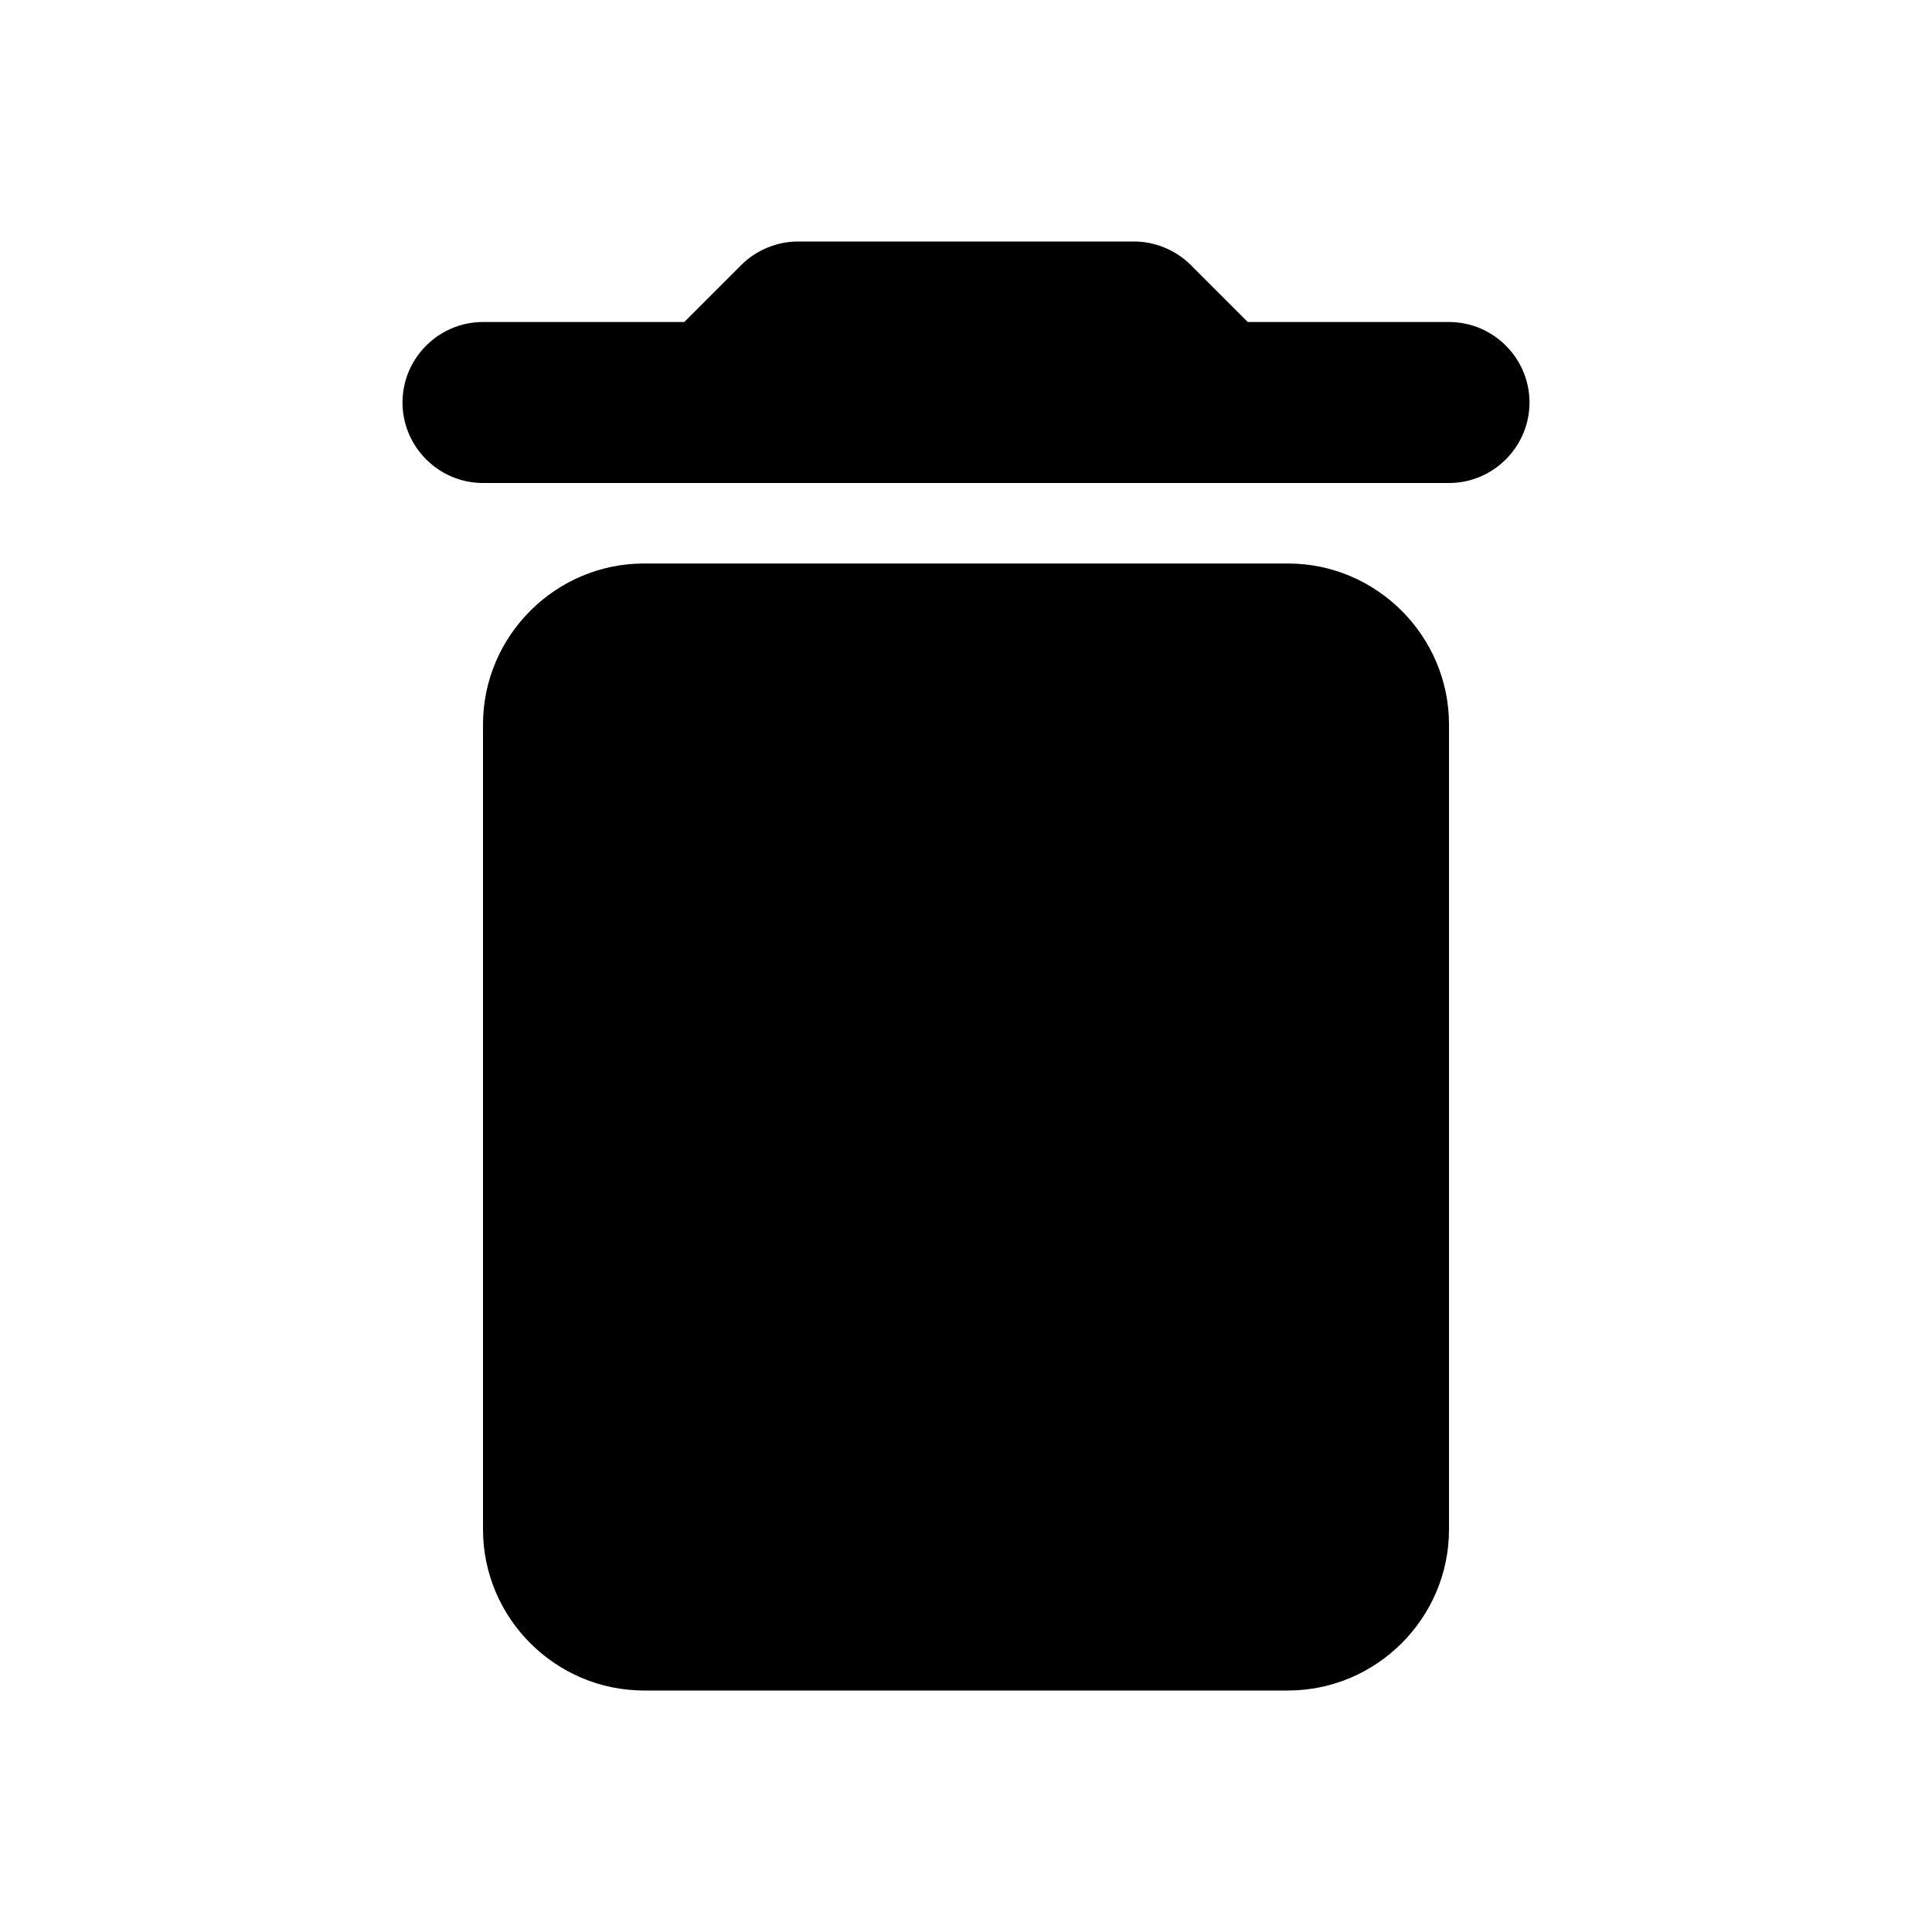
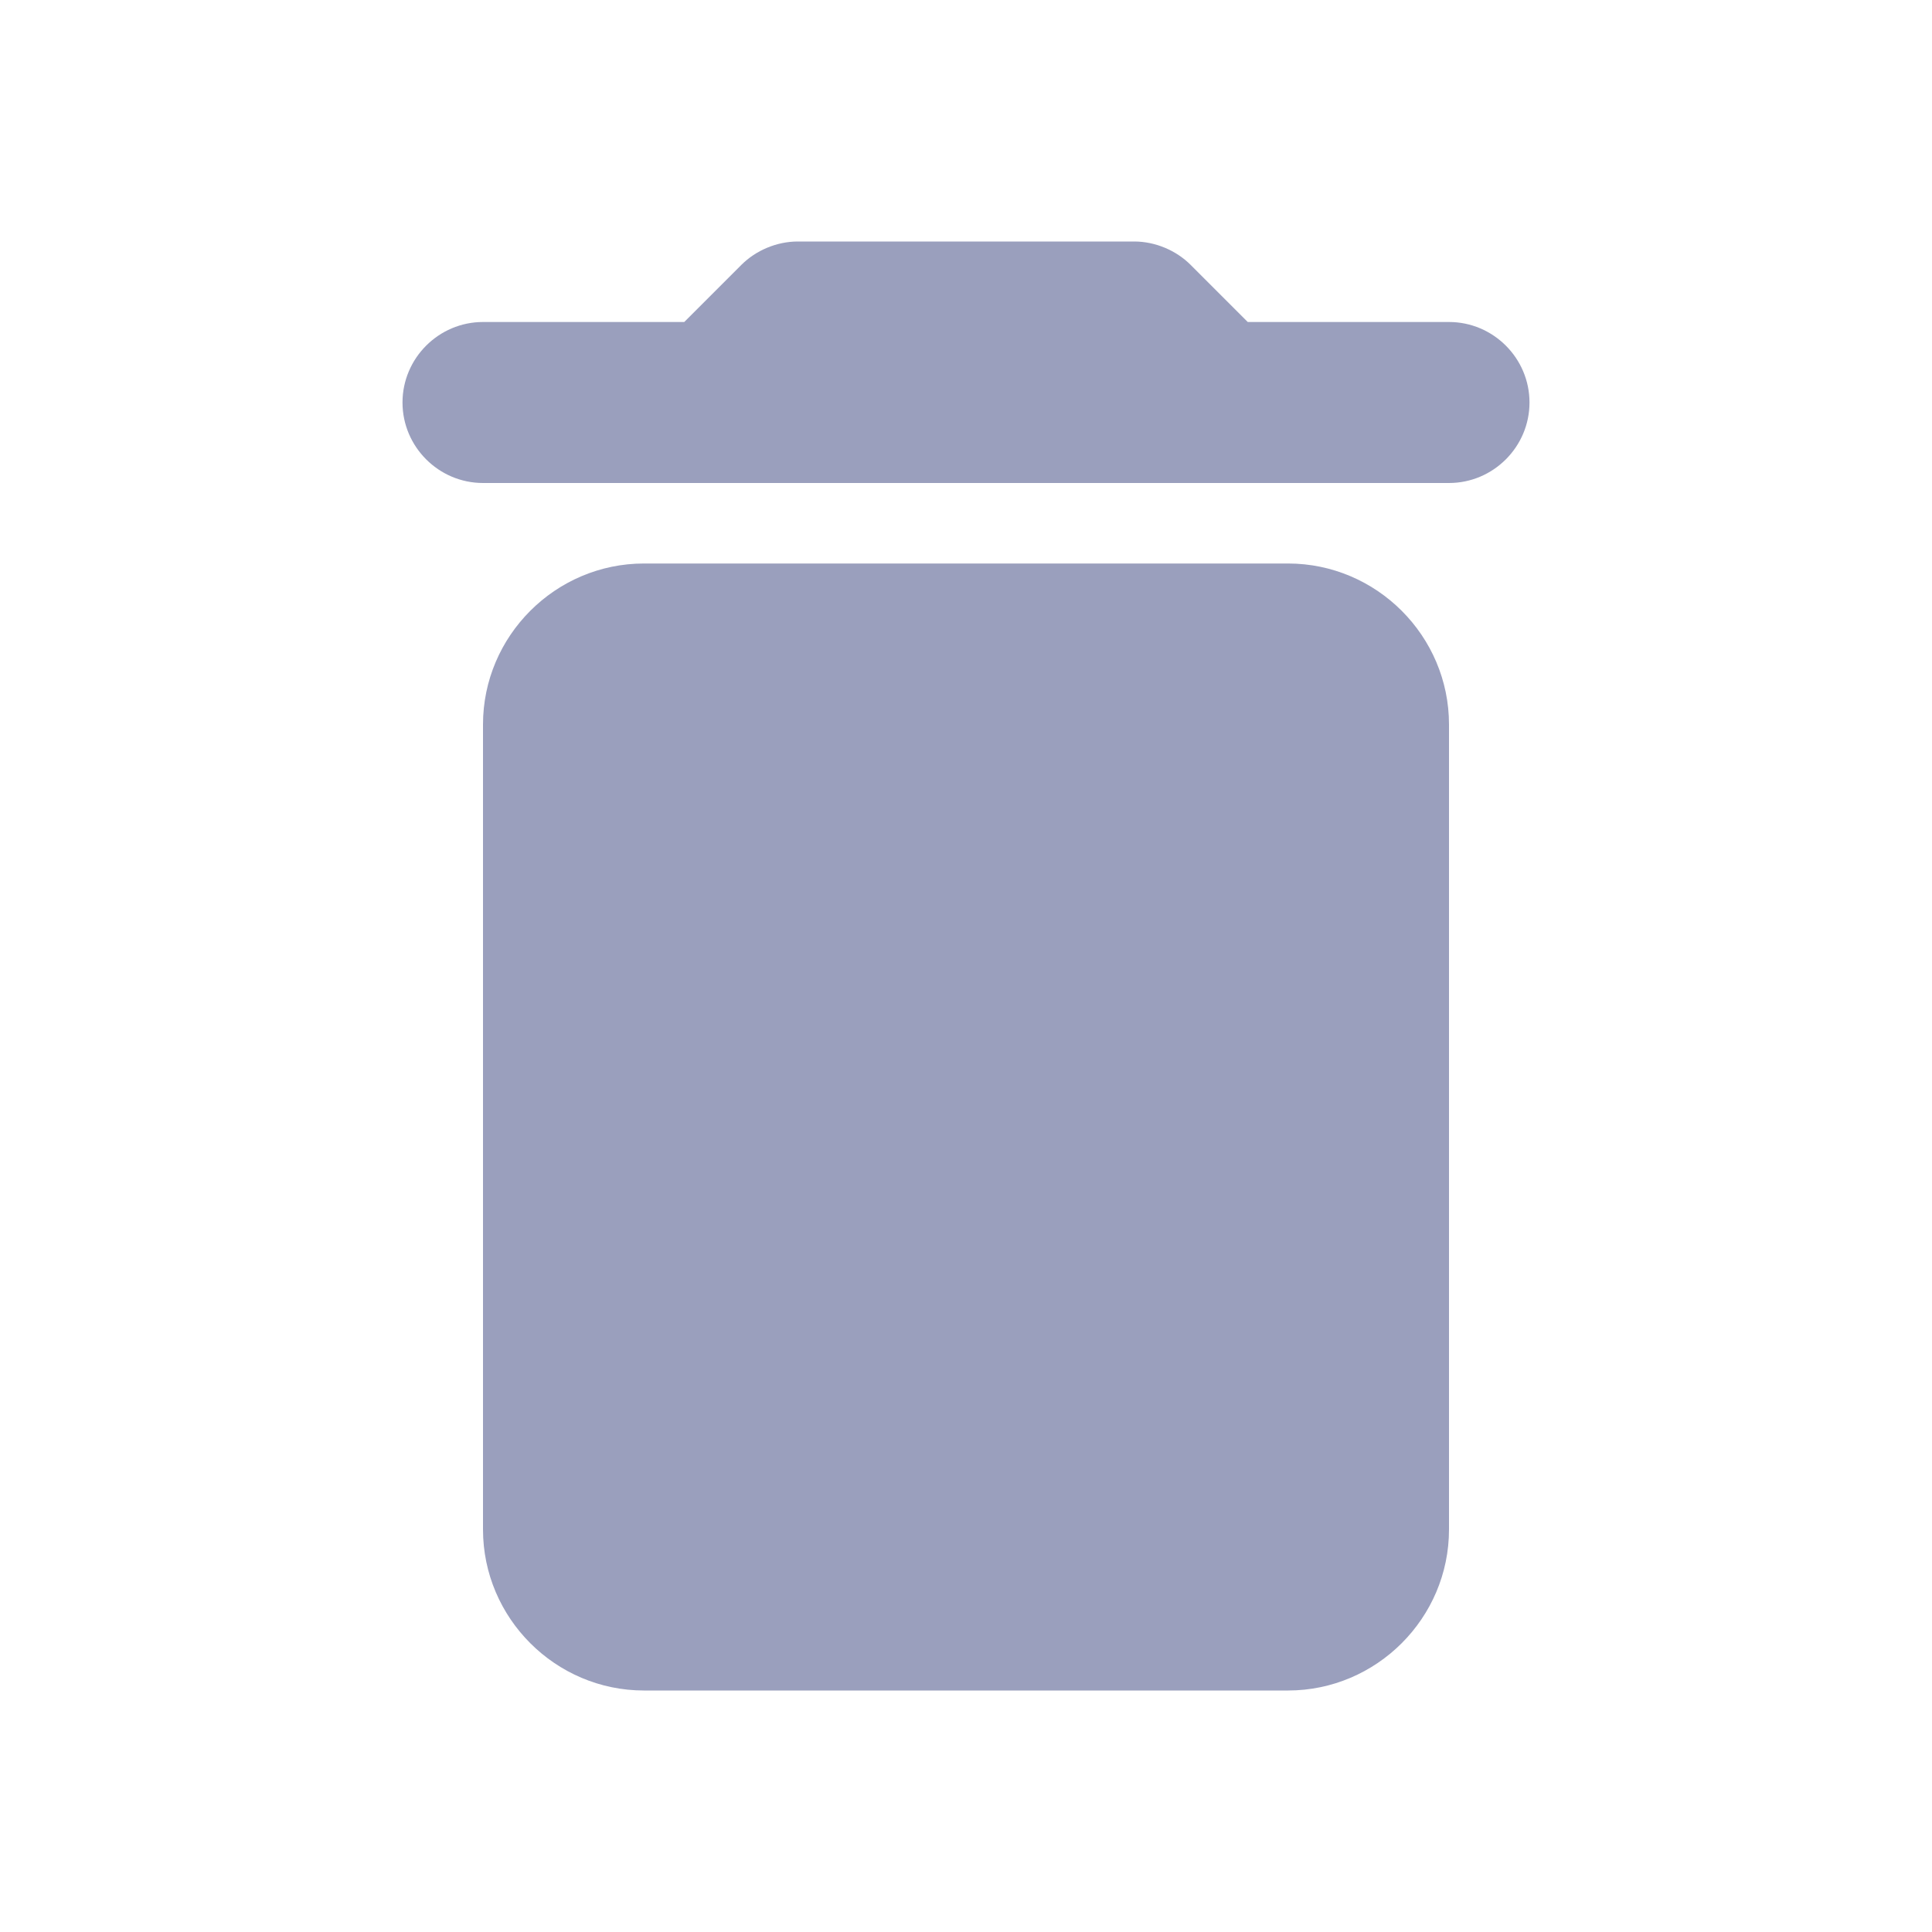
- <svg xmlns="http://www.w3.org/2000/svg" viewBox="0 0 24 24" fill="black" width="18px" height="18px">
+ <svg xmlns="http://www.w3.org/2000/svg" viewBox="0 0 24 24" fill="#9a9fbd" width="18px" height="18px">
  <path d="M0 0h24v24H0V0z" fill="none" />
  <path d="M6 19c0 1.1.9 2 2 2h8c1.1 0 2-.9 2-2V9c0-1.1-.9-2-2-2H8c-1.1 0-2 .9-2 2v10zM18 4h-2.5l-.71-.71c-.18-.18-.44-.29-.7-.29H9.91c-.26 0-.52.11-.7.29L8.5 4H6c-.55 0-1 .45-1 1s.45 1 1 1h12c.55 0 1-.45 1-1s-.45-1-1-1z" />
</svg>
